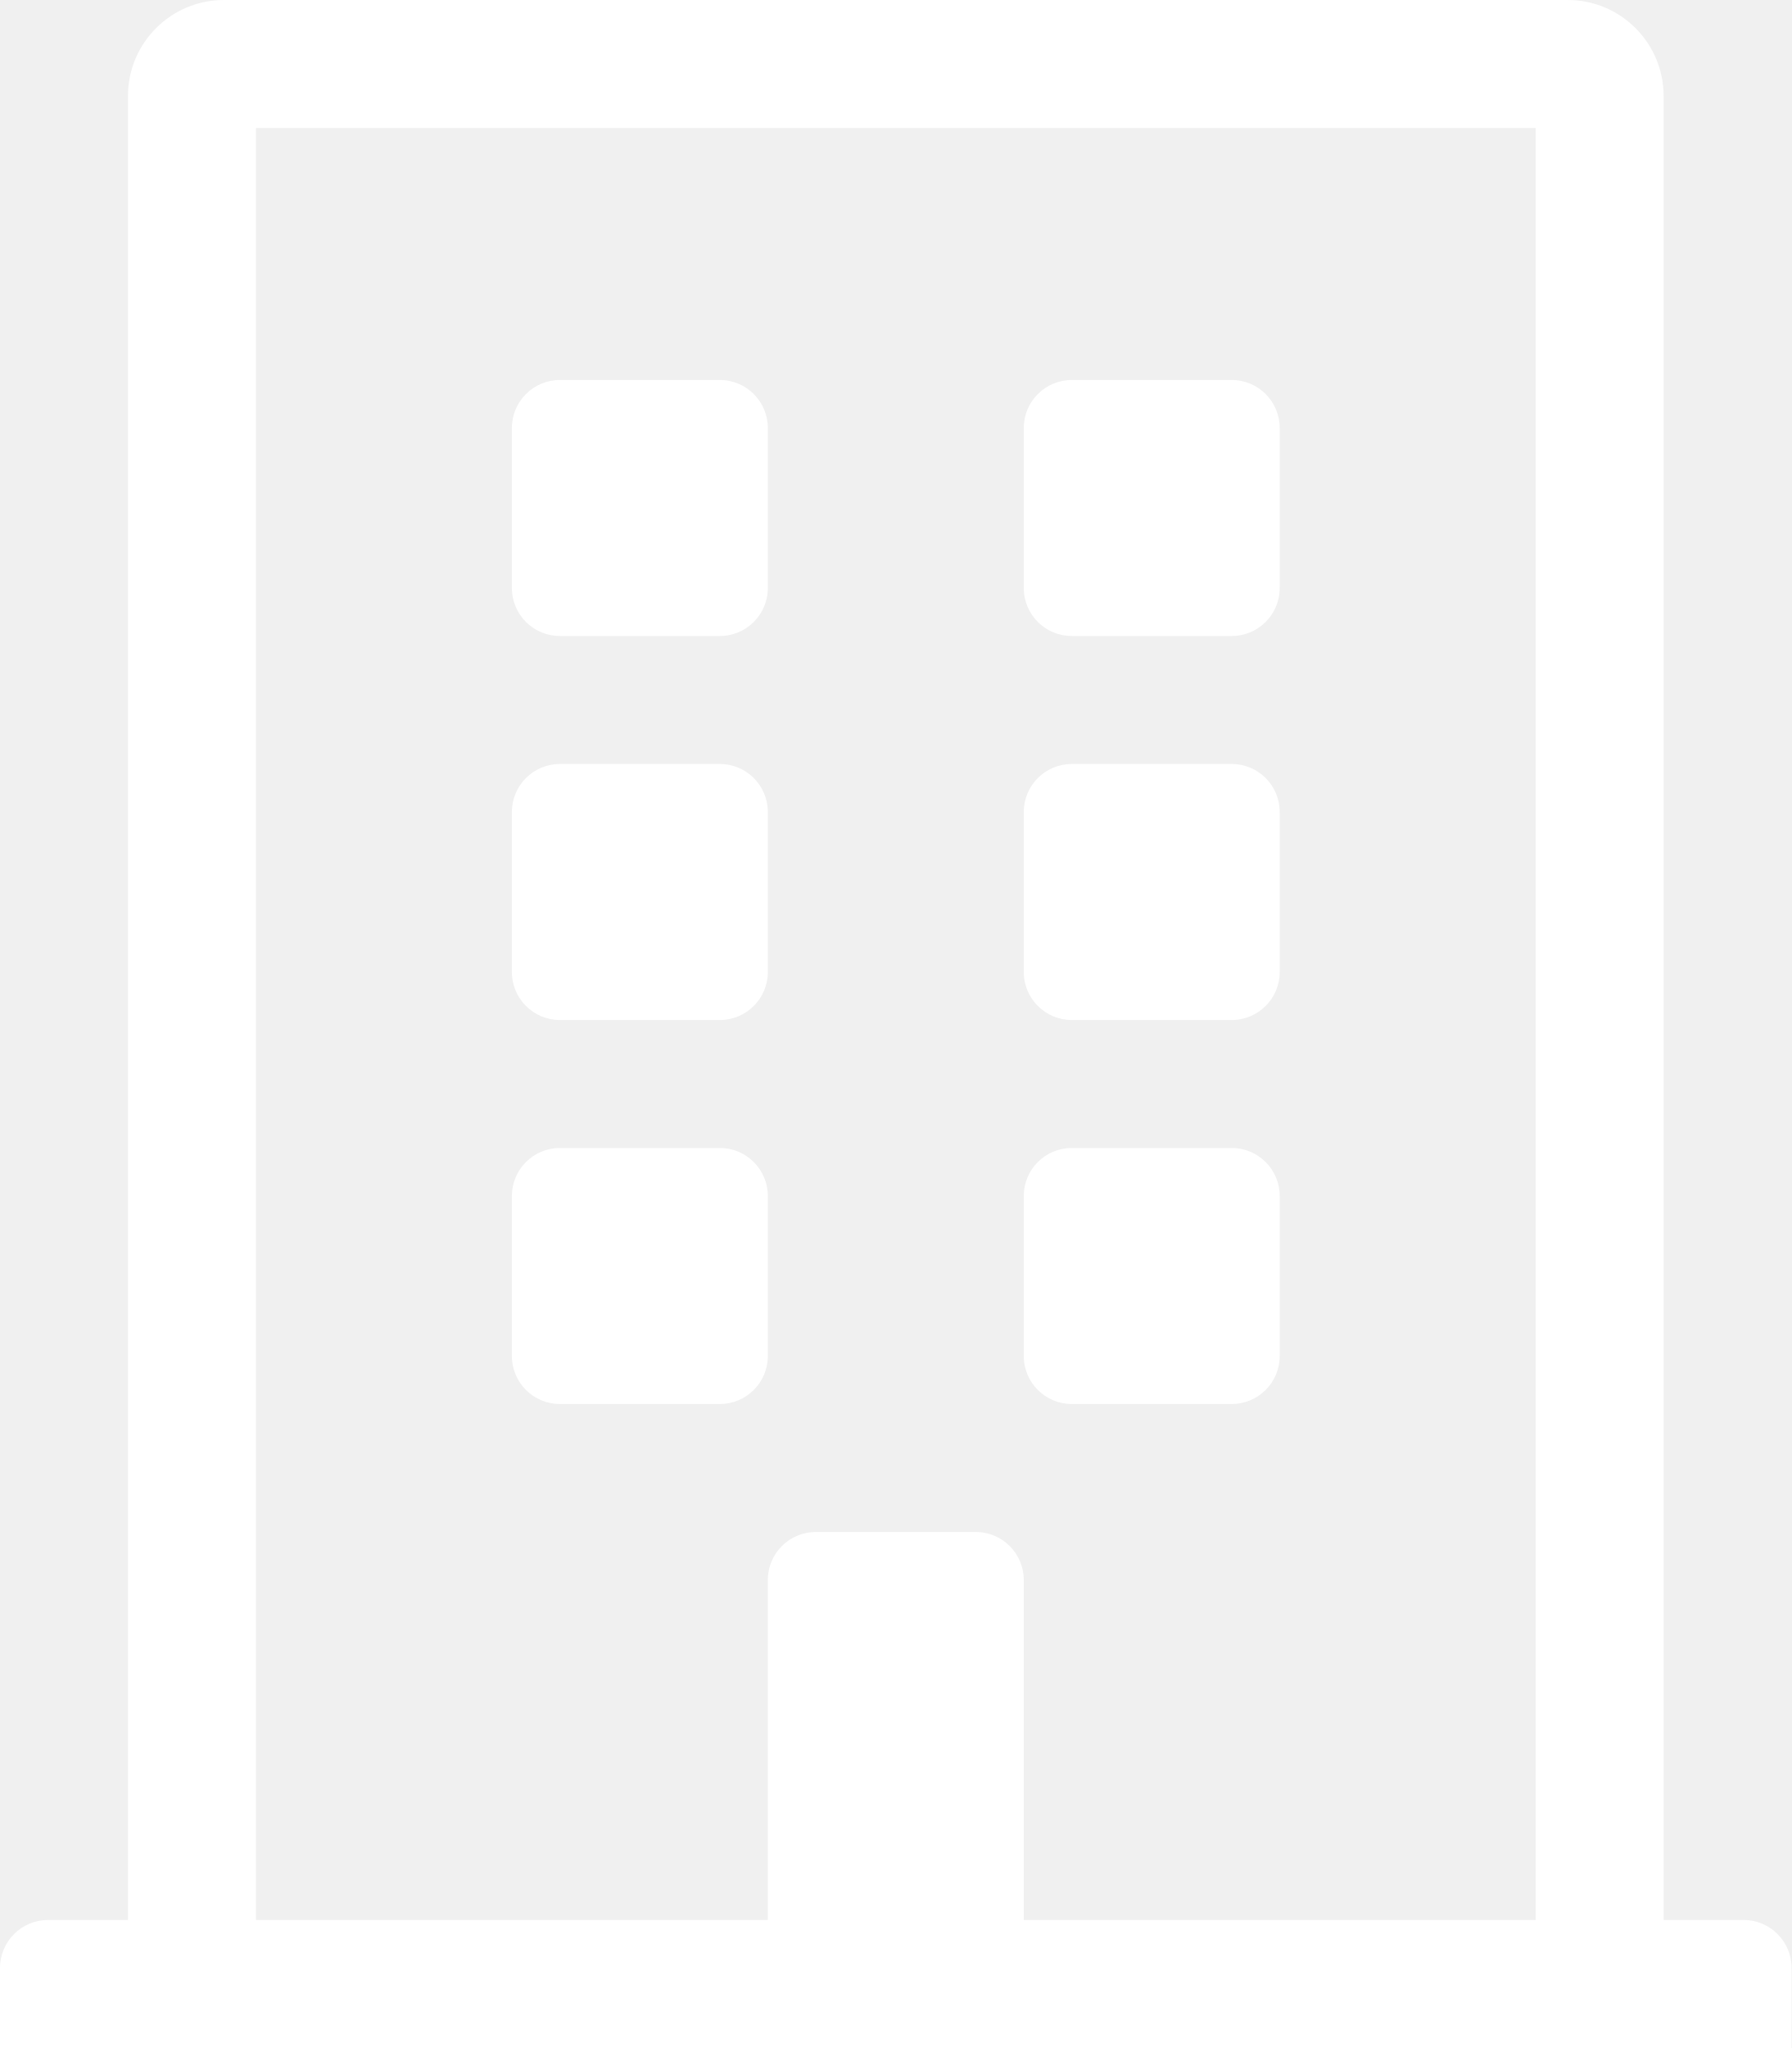
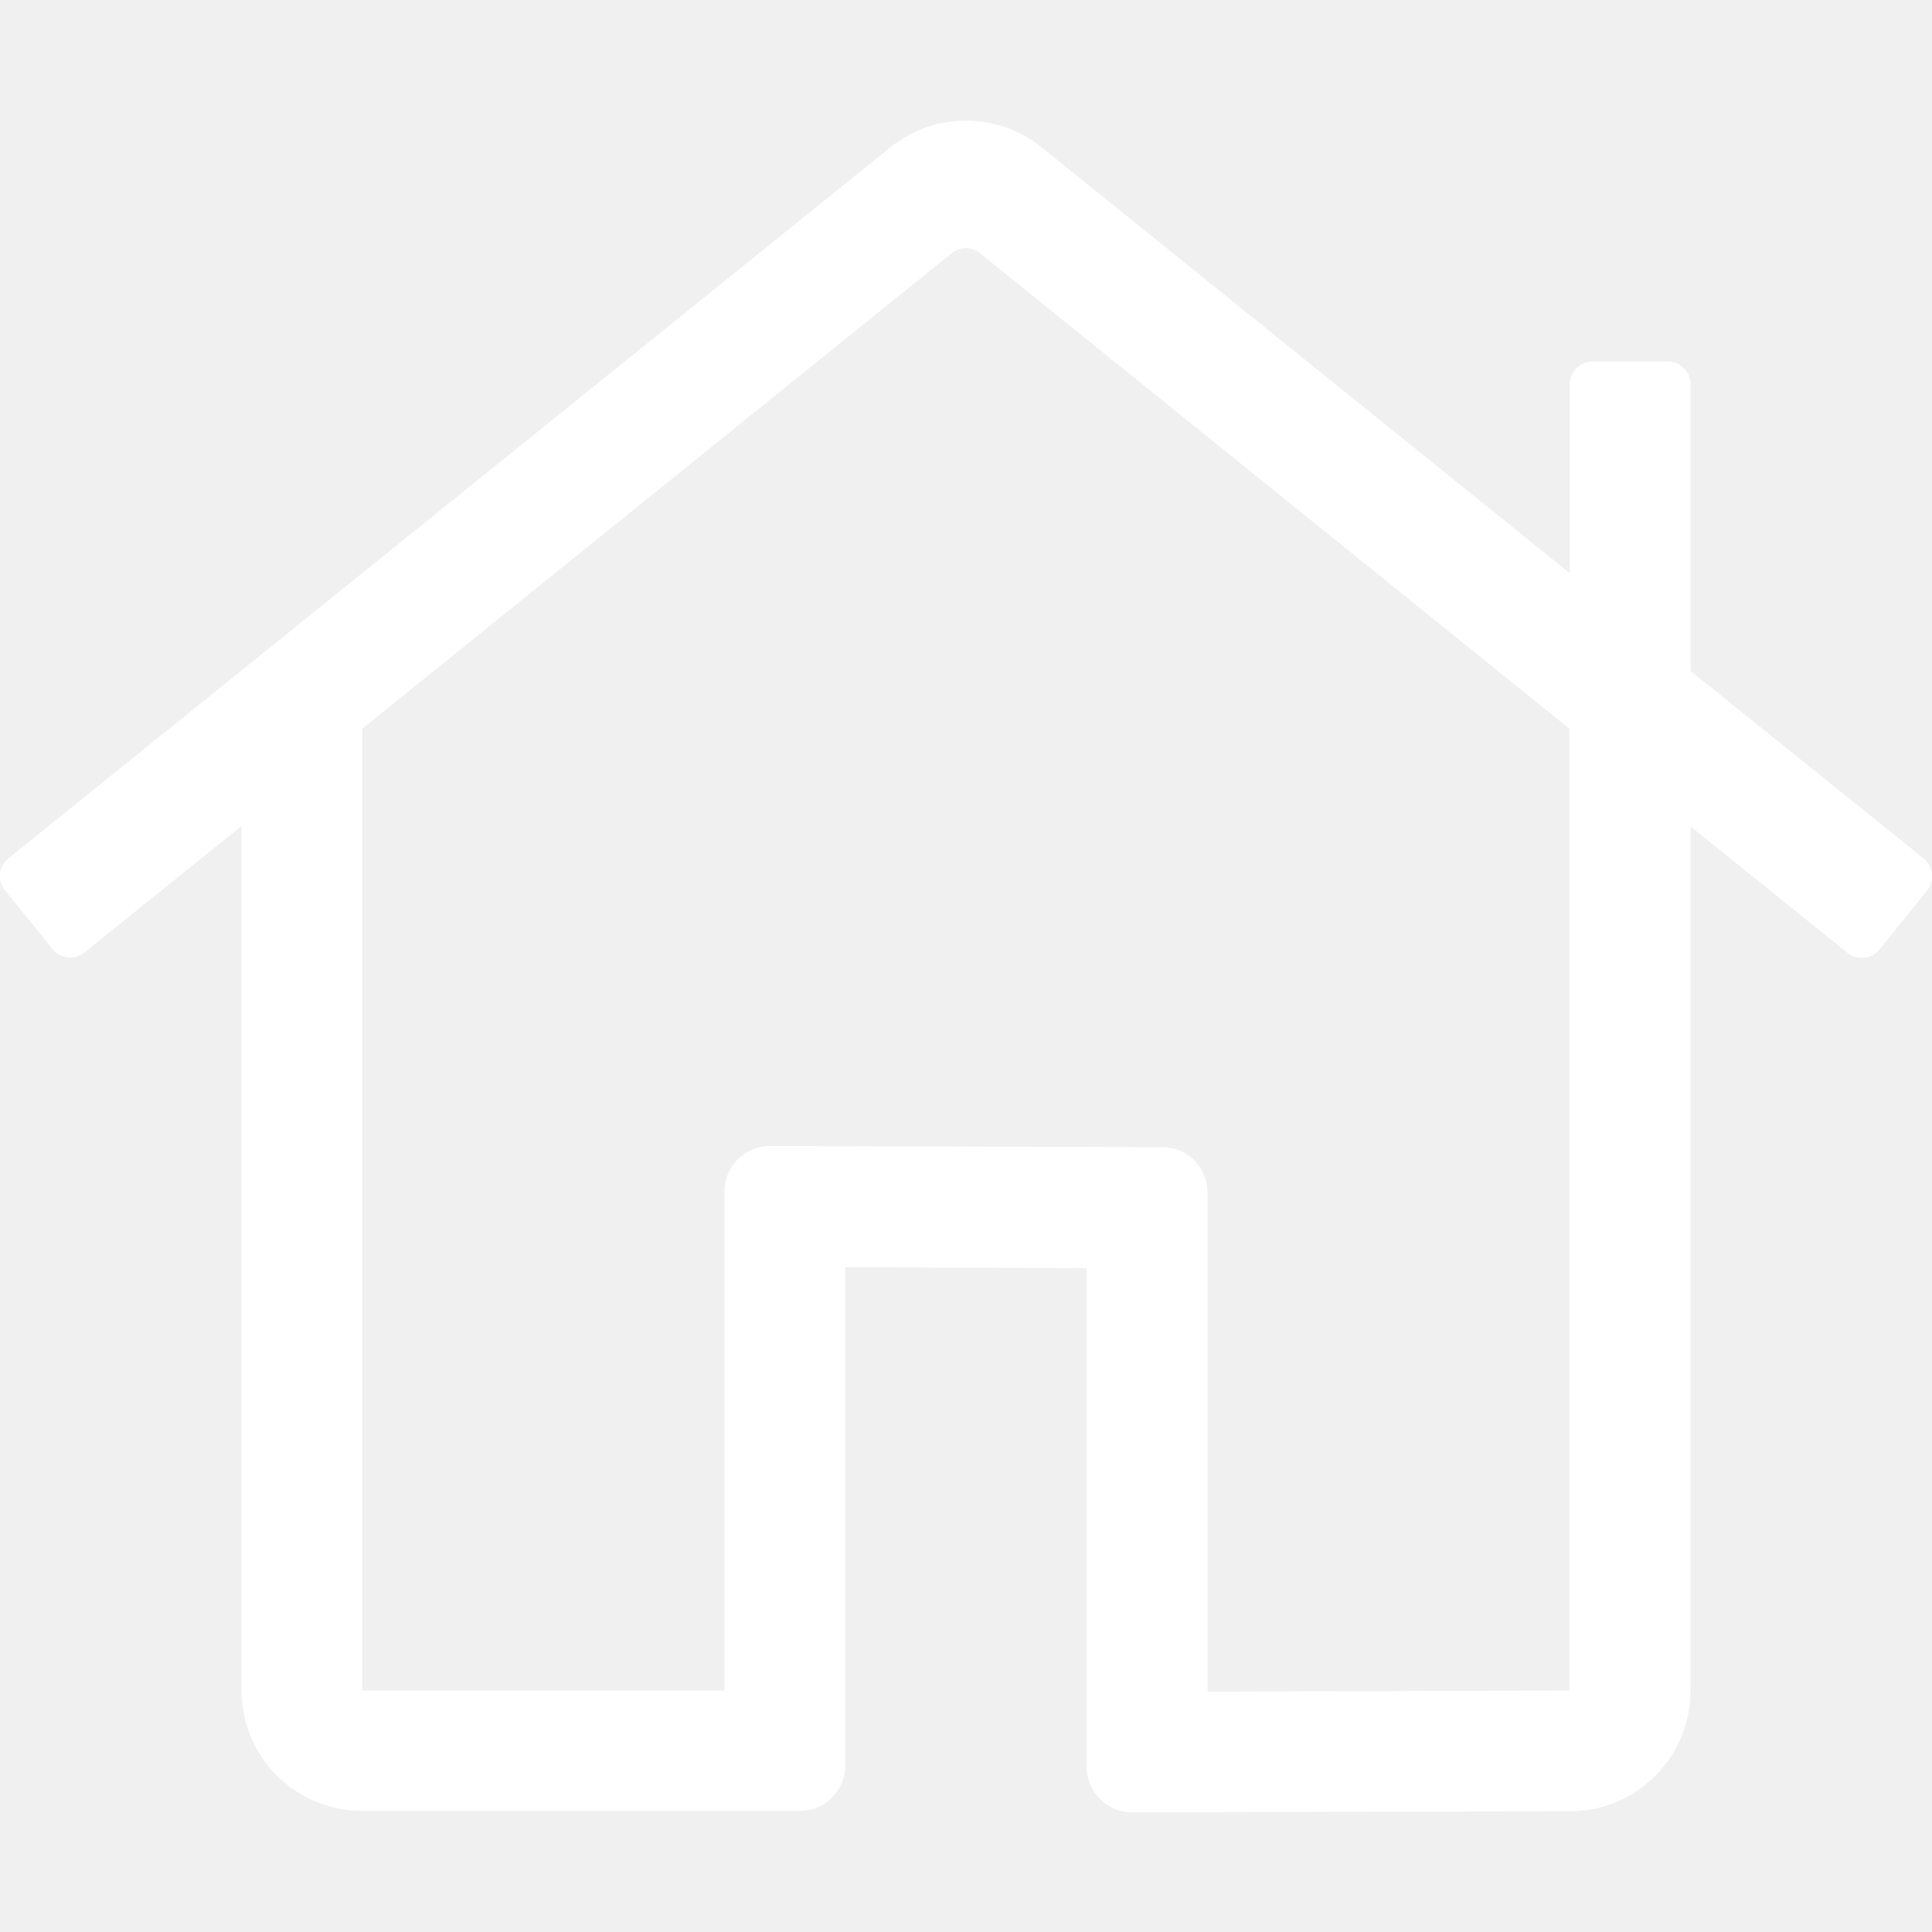
- <svg xmlns="http://www.w3.org/2000/svg" aria-hidden="true" data-prefix="fal" data-icon="building" role="img" viewBox="0 0 448 512" class="svg-inline--fa fa-building fa-w-14 fa-2x">
-   <path fill="white" d="M192 107v40c0 6.627-5.373 12-12 12h-40c-6.627 0-12-5.373-12-12v-40c0-6.627 5.373-12 12-12h40c6.627 0 12 5.373 12 12zm116-12h-40c-6.627 0-12 5.373-12 12v40c0 6.627 5.373 12 12 12h40c6.627 0 12-5.373 12-12v-40c0-6.627-5.373-12-12-12zm-128 96h-40c-6.627 0-12 5.373-12 12v40c0 6.627 5.373 12 12 12h40c6.627 0 12-5.373 12-12v-40c0-6.627-5.373-12-12-12zm128 0h-40c-6.627 0-12 5.373-12 12v40c0 6.627 5.373 12 12 12h40c6.627 0 12-5.373 12-12v-40c0-6.627-5.373-12-12-12zm-128 96h-40c-6.627 0-12 5.373-12 12v40c0 6.627 5.373 12 12 12h40c6.627 0 12-5.373 12-12v-40c0-6.627-5.373-12-12-12zm128 0h-40c-6.627 0-12 5.373-12 12v40c0 6.627 5.373 12 12 12h40c6.627 0 12-5.373 12-12v-40c0-6.627-5.373-12-12-12zm140 205v20H0v-20c0-6.627 5.373-12 12-12h20V24C32 10.745 42.745 0 56 0h336c13.255 0 24 10.745 24 24v456h20c6.627 0 12 5.373 12 12zm-64-12V32H64v448h128v-85c0-6.627 5.373-12 12-12h40c6.627 0 12 5.373 12 12v85h128z" class="" />
+ <svg xmlns="http://www.w3.org/2000/svg" aria-hidden="true" data-prefix="fal" data-icon="home" role="img" viewBox="0 0 512 512" class="svg-inline--fa fa-home fa-w-16 fa-2x">
+   <path fill="white" d="M509.8 227.5L448 177.8v-76c0-3.3-2.7-6-6-6h-20c-3.3 0-6 2.7-6 6v50.1L276.1 39.1c-11.7-9.5-28.5-9.5-40.2 0L2.2 227.5c-2.6 2.1-3 5.9-.9 8.4l12.6 15.6c2.1 2.6 5.9 3 8.5.9L64 218.9v229c0 17.7 14.3 32 32 32h116c6.6 0 12-5.4 12-12V335.8l64 .3v132.2c0 6.6 5.4 12 12 12l116-.3c17.7 0 32-14.3 32-32V219l41.6 33.5c2.6 2.1 6.4 1.7 8.5-.9l12.6-15.6c2.1-2.6 1.6-6.4-.9-8.5zM416 448l-96 .3V316c0-6.6-5.4-12-12-12l-104-.3c-6.6 0-12 5.4-12 12V448H96V193.1l156.2-126c2.2-1.8 5.3-1.8 7.5 0l156.2 126V448z" class="" />
</svg>
